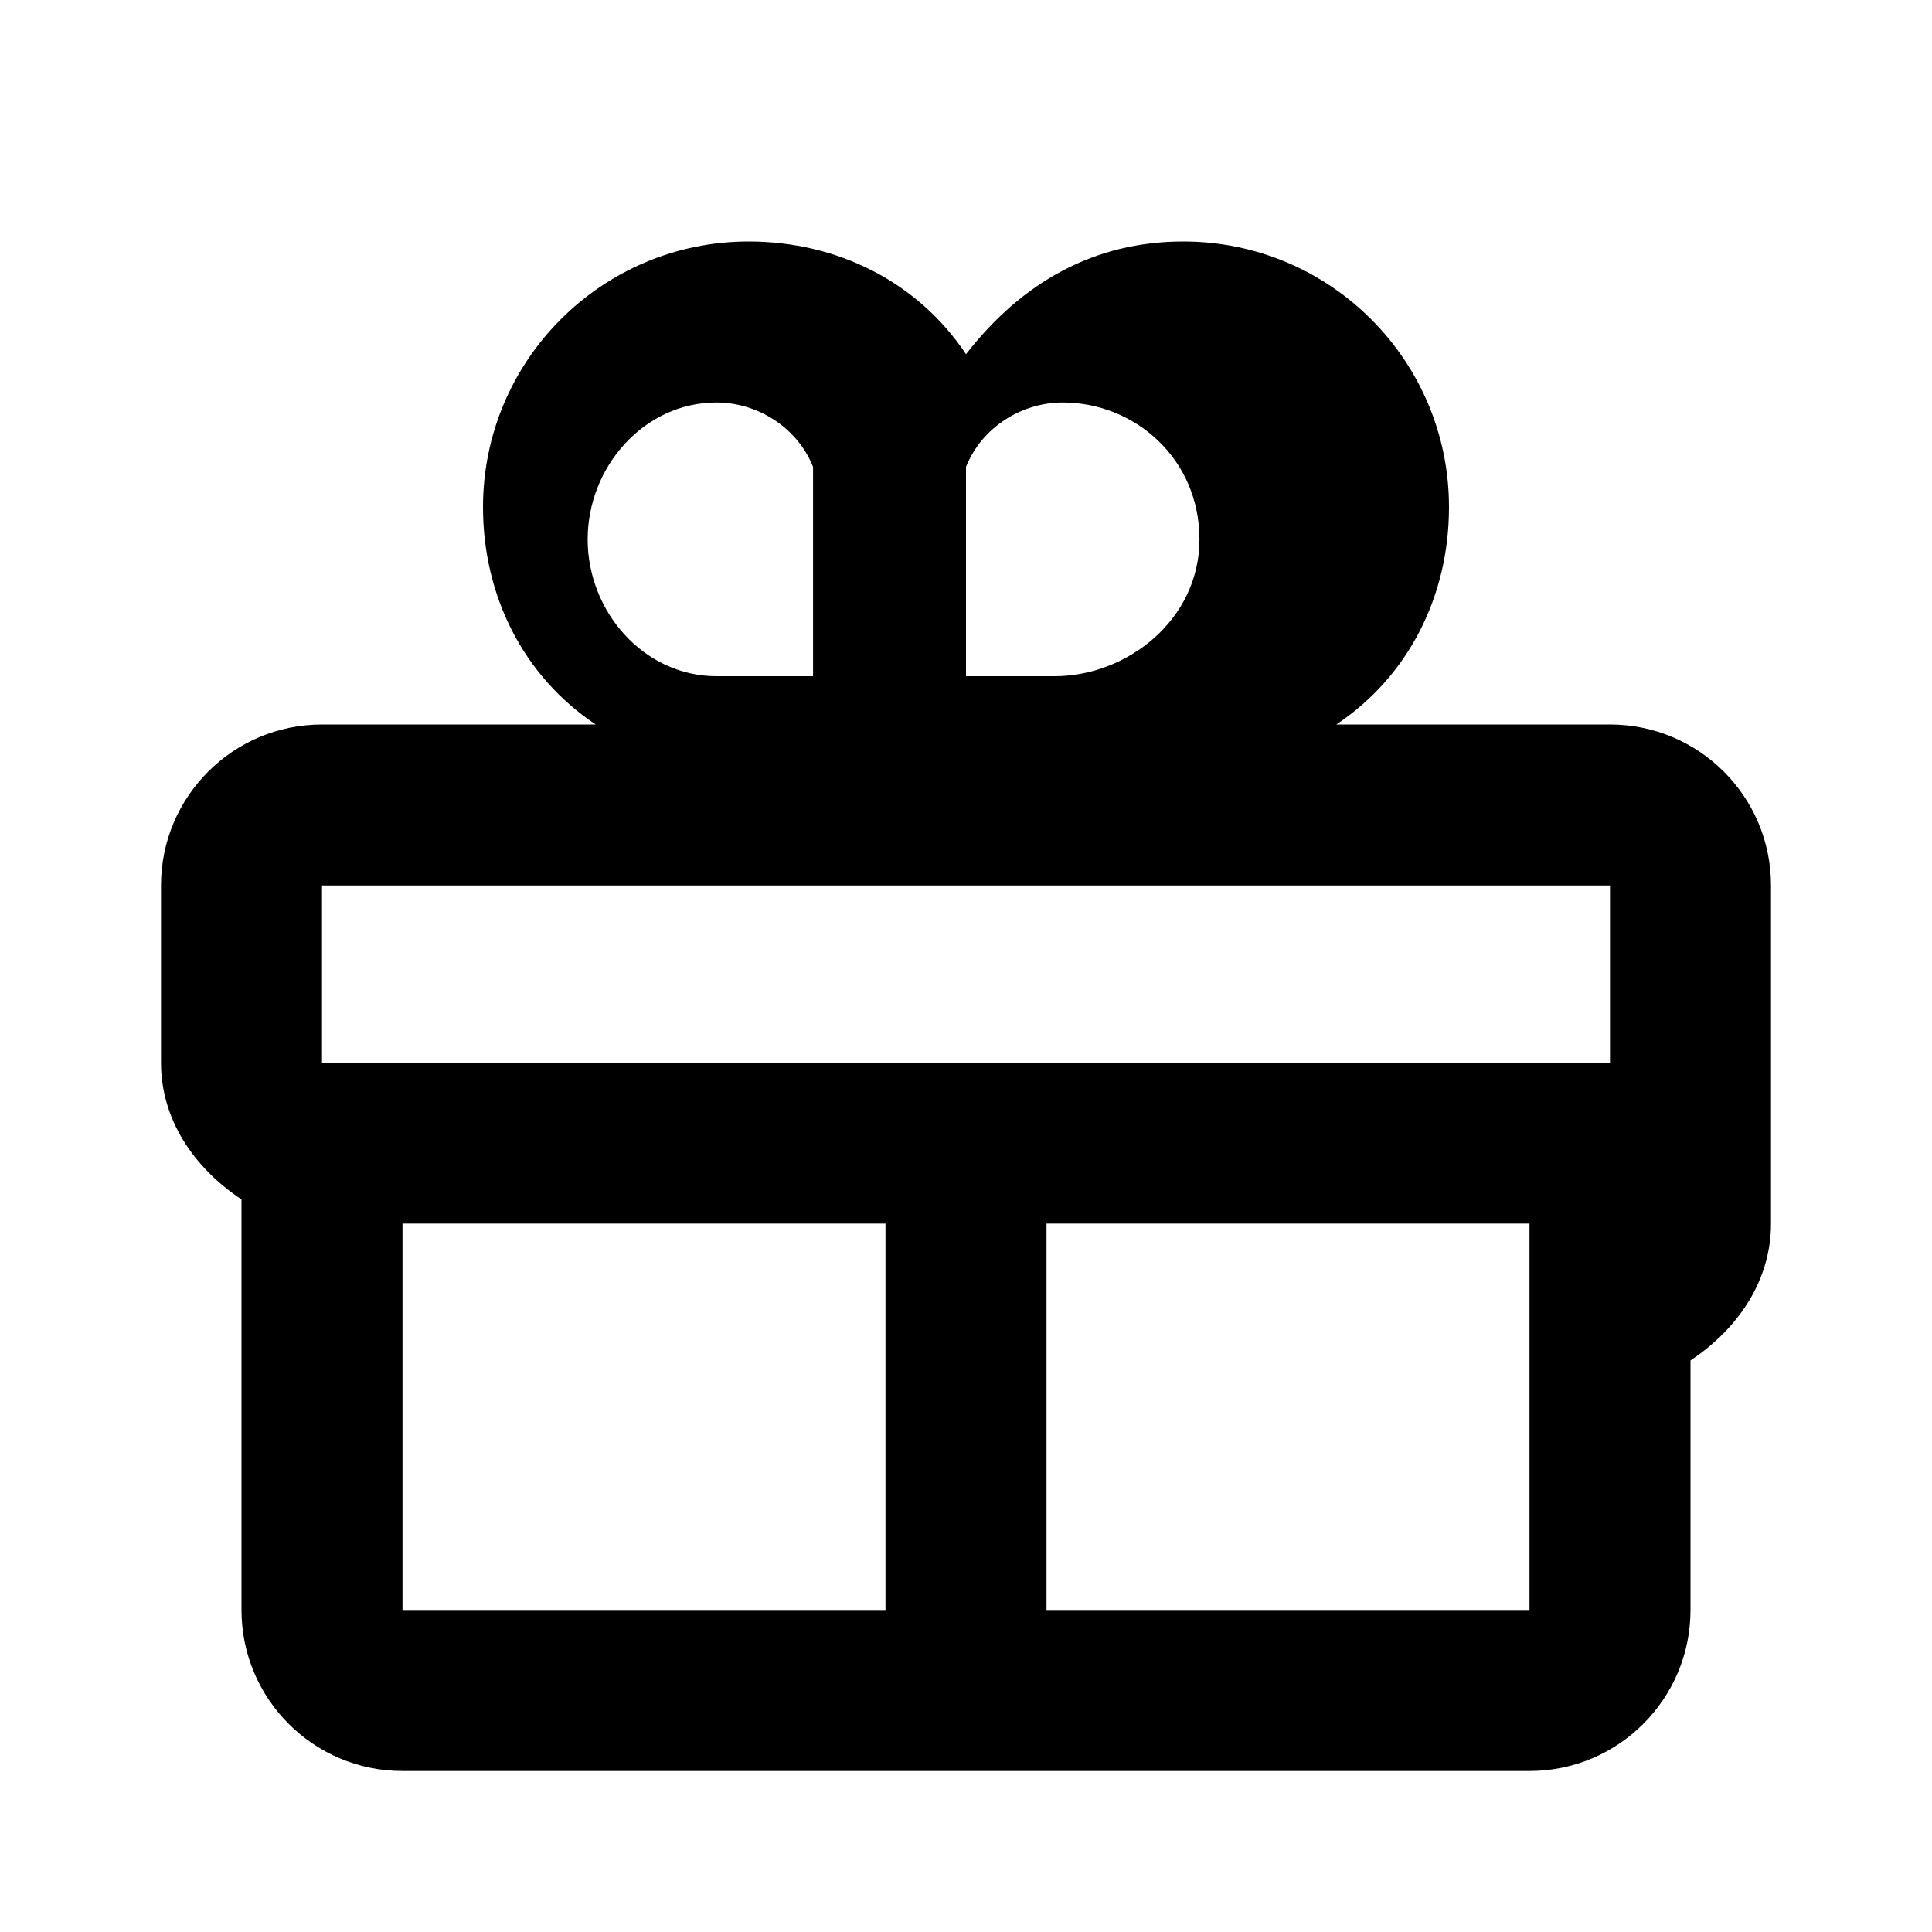
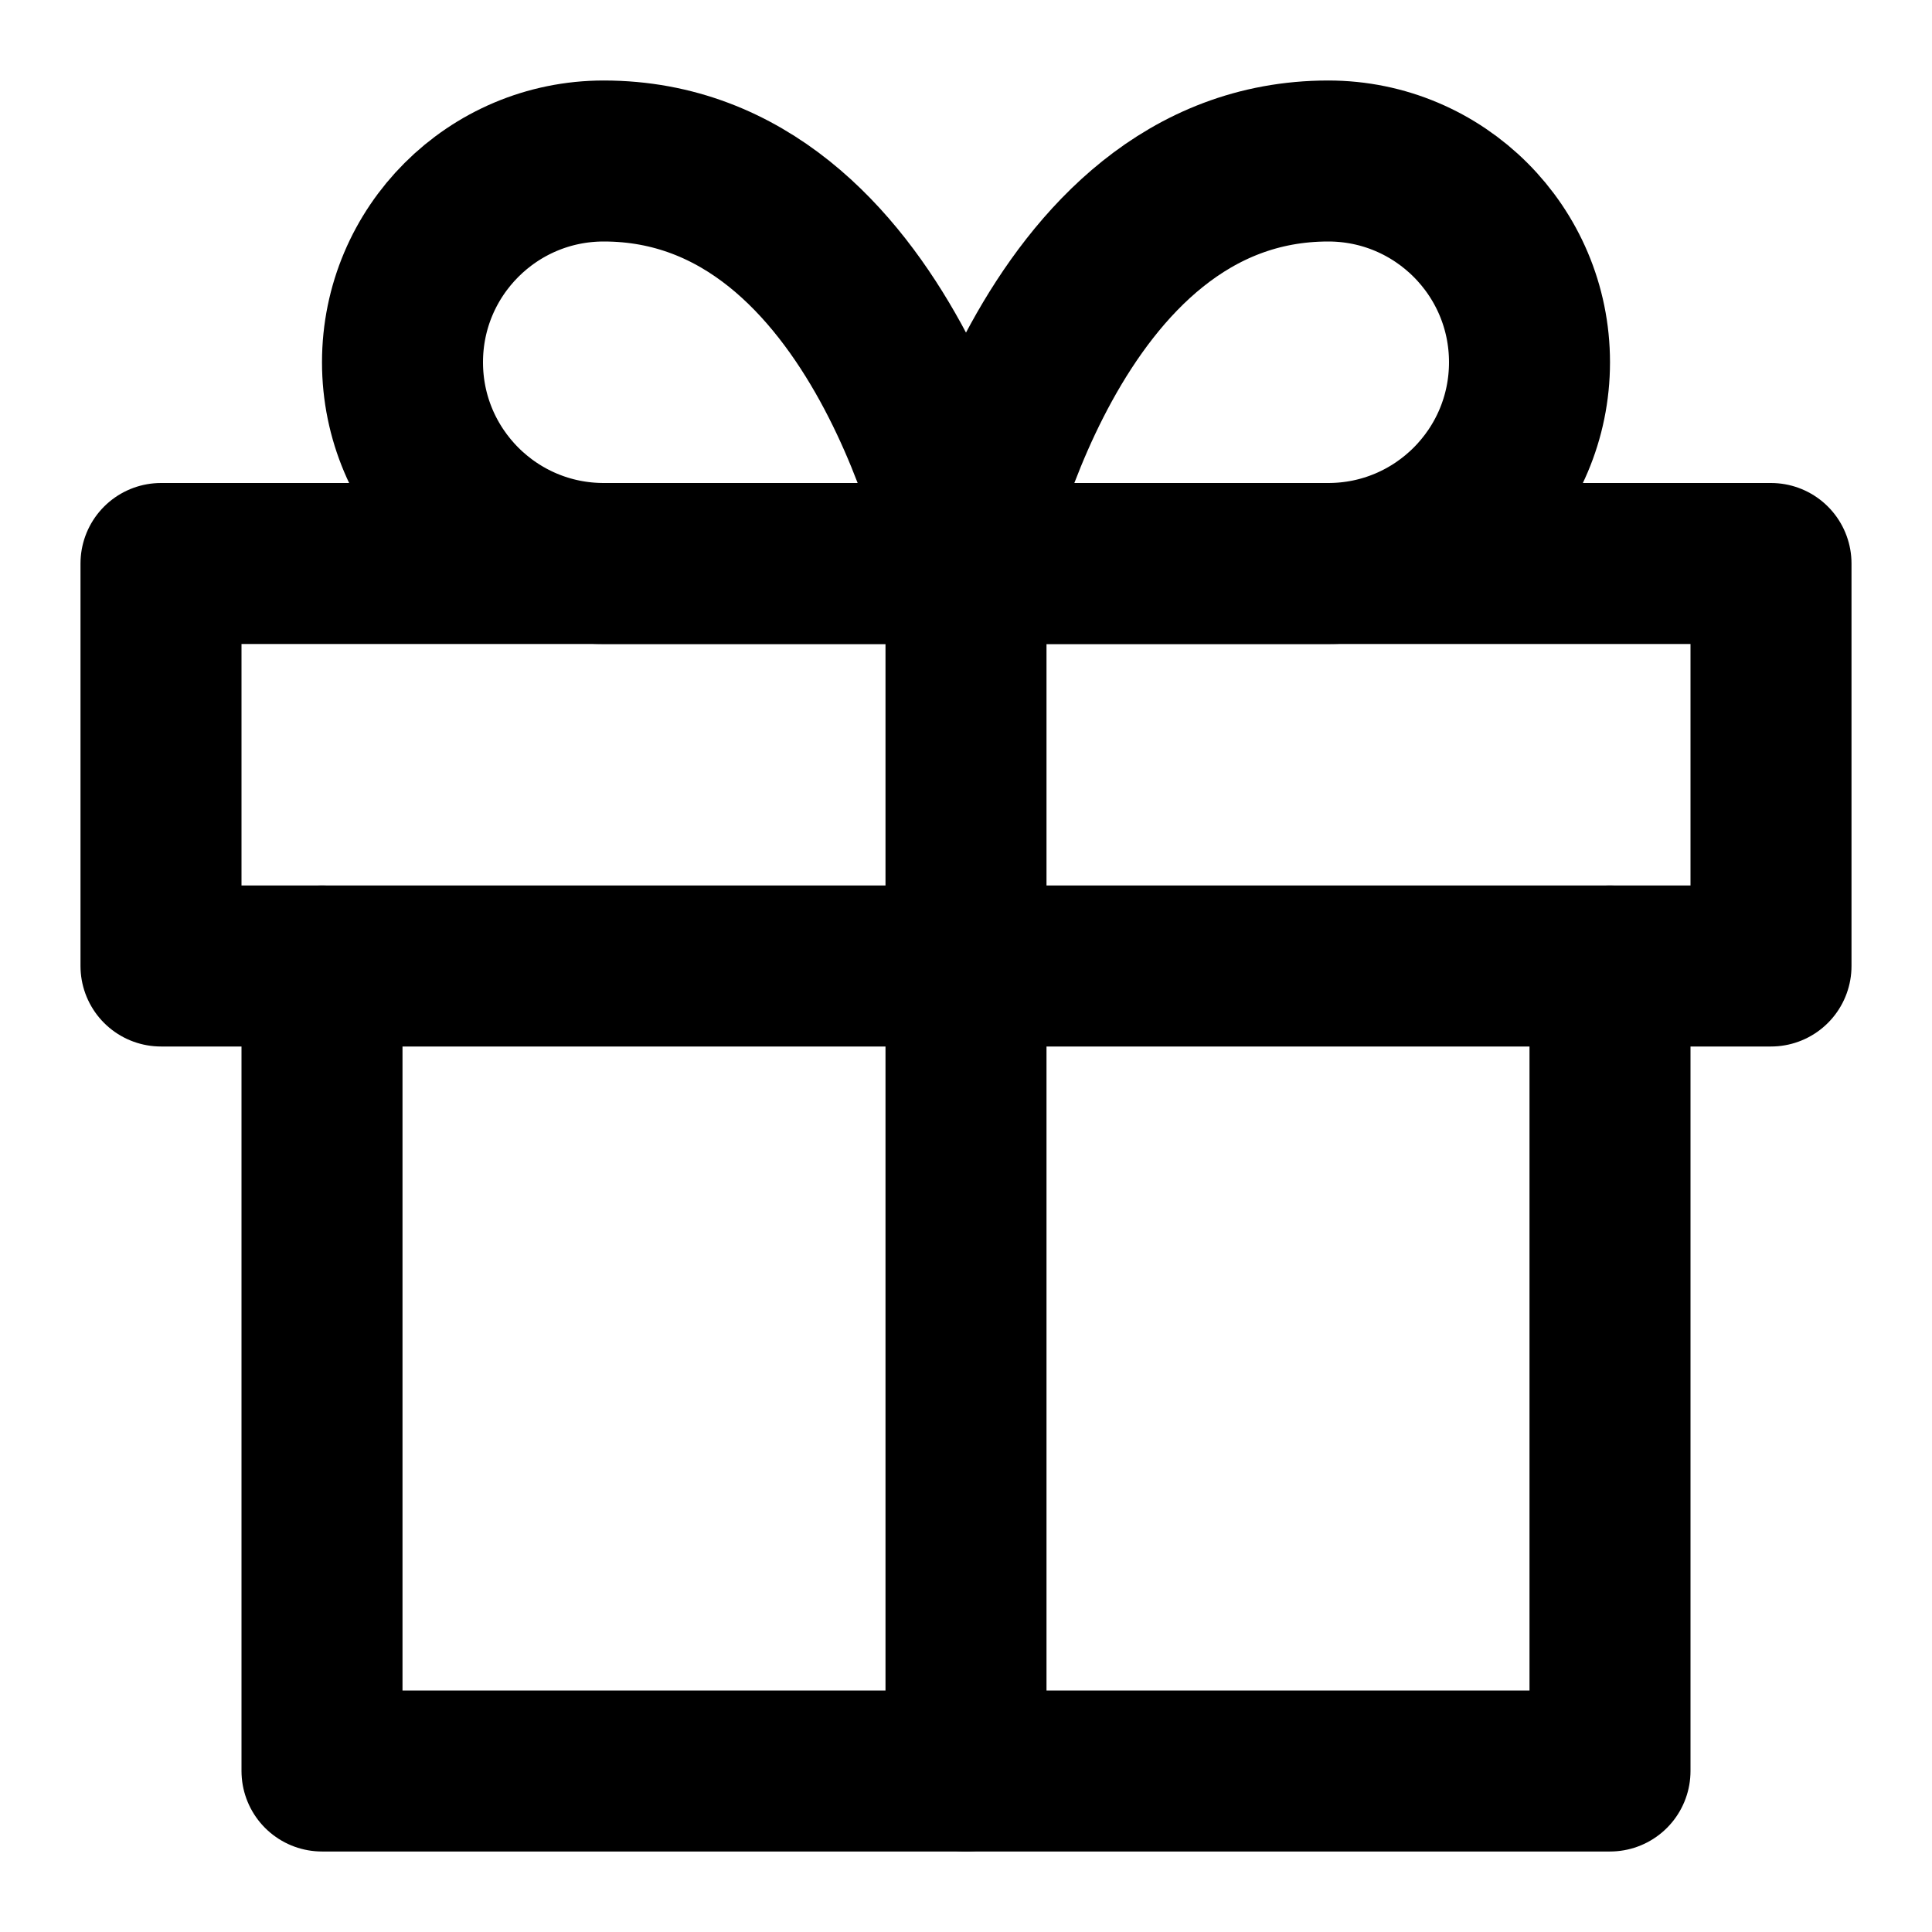
<svg xmlns="http://www.w3.org/2000/svg" viewBox="0 0 24 24" aria-hidden="true">
-   <path fill="currentColor" d="M20 9h-3.4c.9-.6 1.4-1.6 1.4-2.7A3.3 3.3 0 0 0 14.7 3c-1.1 0-2 .5-2.7 1.4-.6-.9-1.6-1.4-2.7-1.4A3.3 3.3 0 0 0 6 6.3c0 1.1.5 2.1 1.4 2.7H4a2 2 0 0 0-2 2v2.2c0 .7.4 1.3 1 1.7V20a2 2 0 0 0 2 2h14a2 2 0 0 0 2-2v-3.1c.6-.4 1-1 1-1.7V11a2 2 0 0 0-2-2Zm-8-3.2c.2-.5.7-.8 1.2-.8.9 0 1.7.7 1.7 1.7S14 8.4 13.1 8.4H12V5.8Zm-3.1-.8c.5 0 1 .3 1.2.8v2.6H8.9C8 8.4 7.3 7.6 7.3 6.7S8 5 8.9 5ZM4 11h16v2.2H4V11Zm7 9H5v-4.8h6V20Zm8 0h-6v-4.8h6V20Z" />
+   <polyline points="20 12 20 22 4 22 4 12" fill="none" stroke="currentColor" stroke-width="2" stroke-linecap="round" stroke-linejoin="round" />
+   <rect x="2" y="7" width="20" height="5" fill="none" stroke="currentColor" stroke-width="2" stroke-linecap="round" stroke-linejoin="round" />
+   <line x1="12" y1="22" x2="12" y2="7" stroke="currentColor" stroke-width="2" stroke-linecap="round" />
+   <path d="M12 7H7.5a2.5 2.5 0 1 1 0-5C11 2 12 7 12 7z" fill="none" stroke="currentColor" stroke-width="2" stroke-linecap="round" stroke-linejoin="round" />
+   <path d="M12 7h4.5a2.5 2.5 0 1 0 0-5C13 2 12 7 12 7z" fill="none" stroke="currentColor" stroke-width="2" stroke-linecap="round" stroke-linejoin="round" />
</svg>
